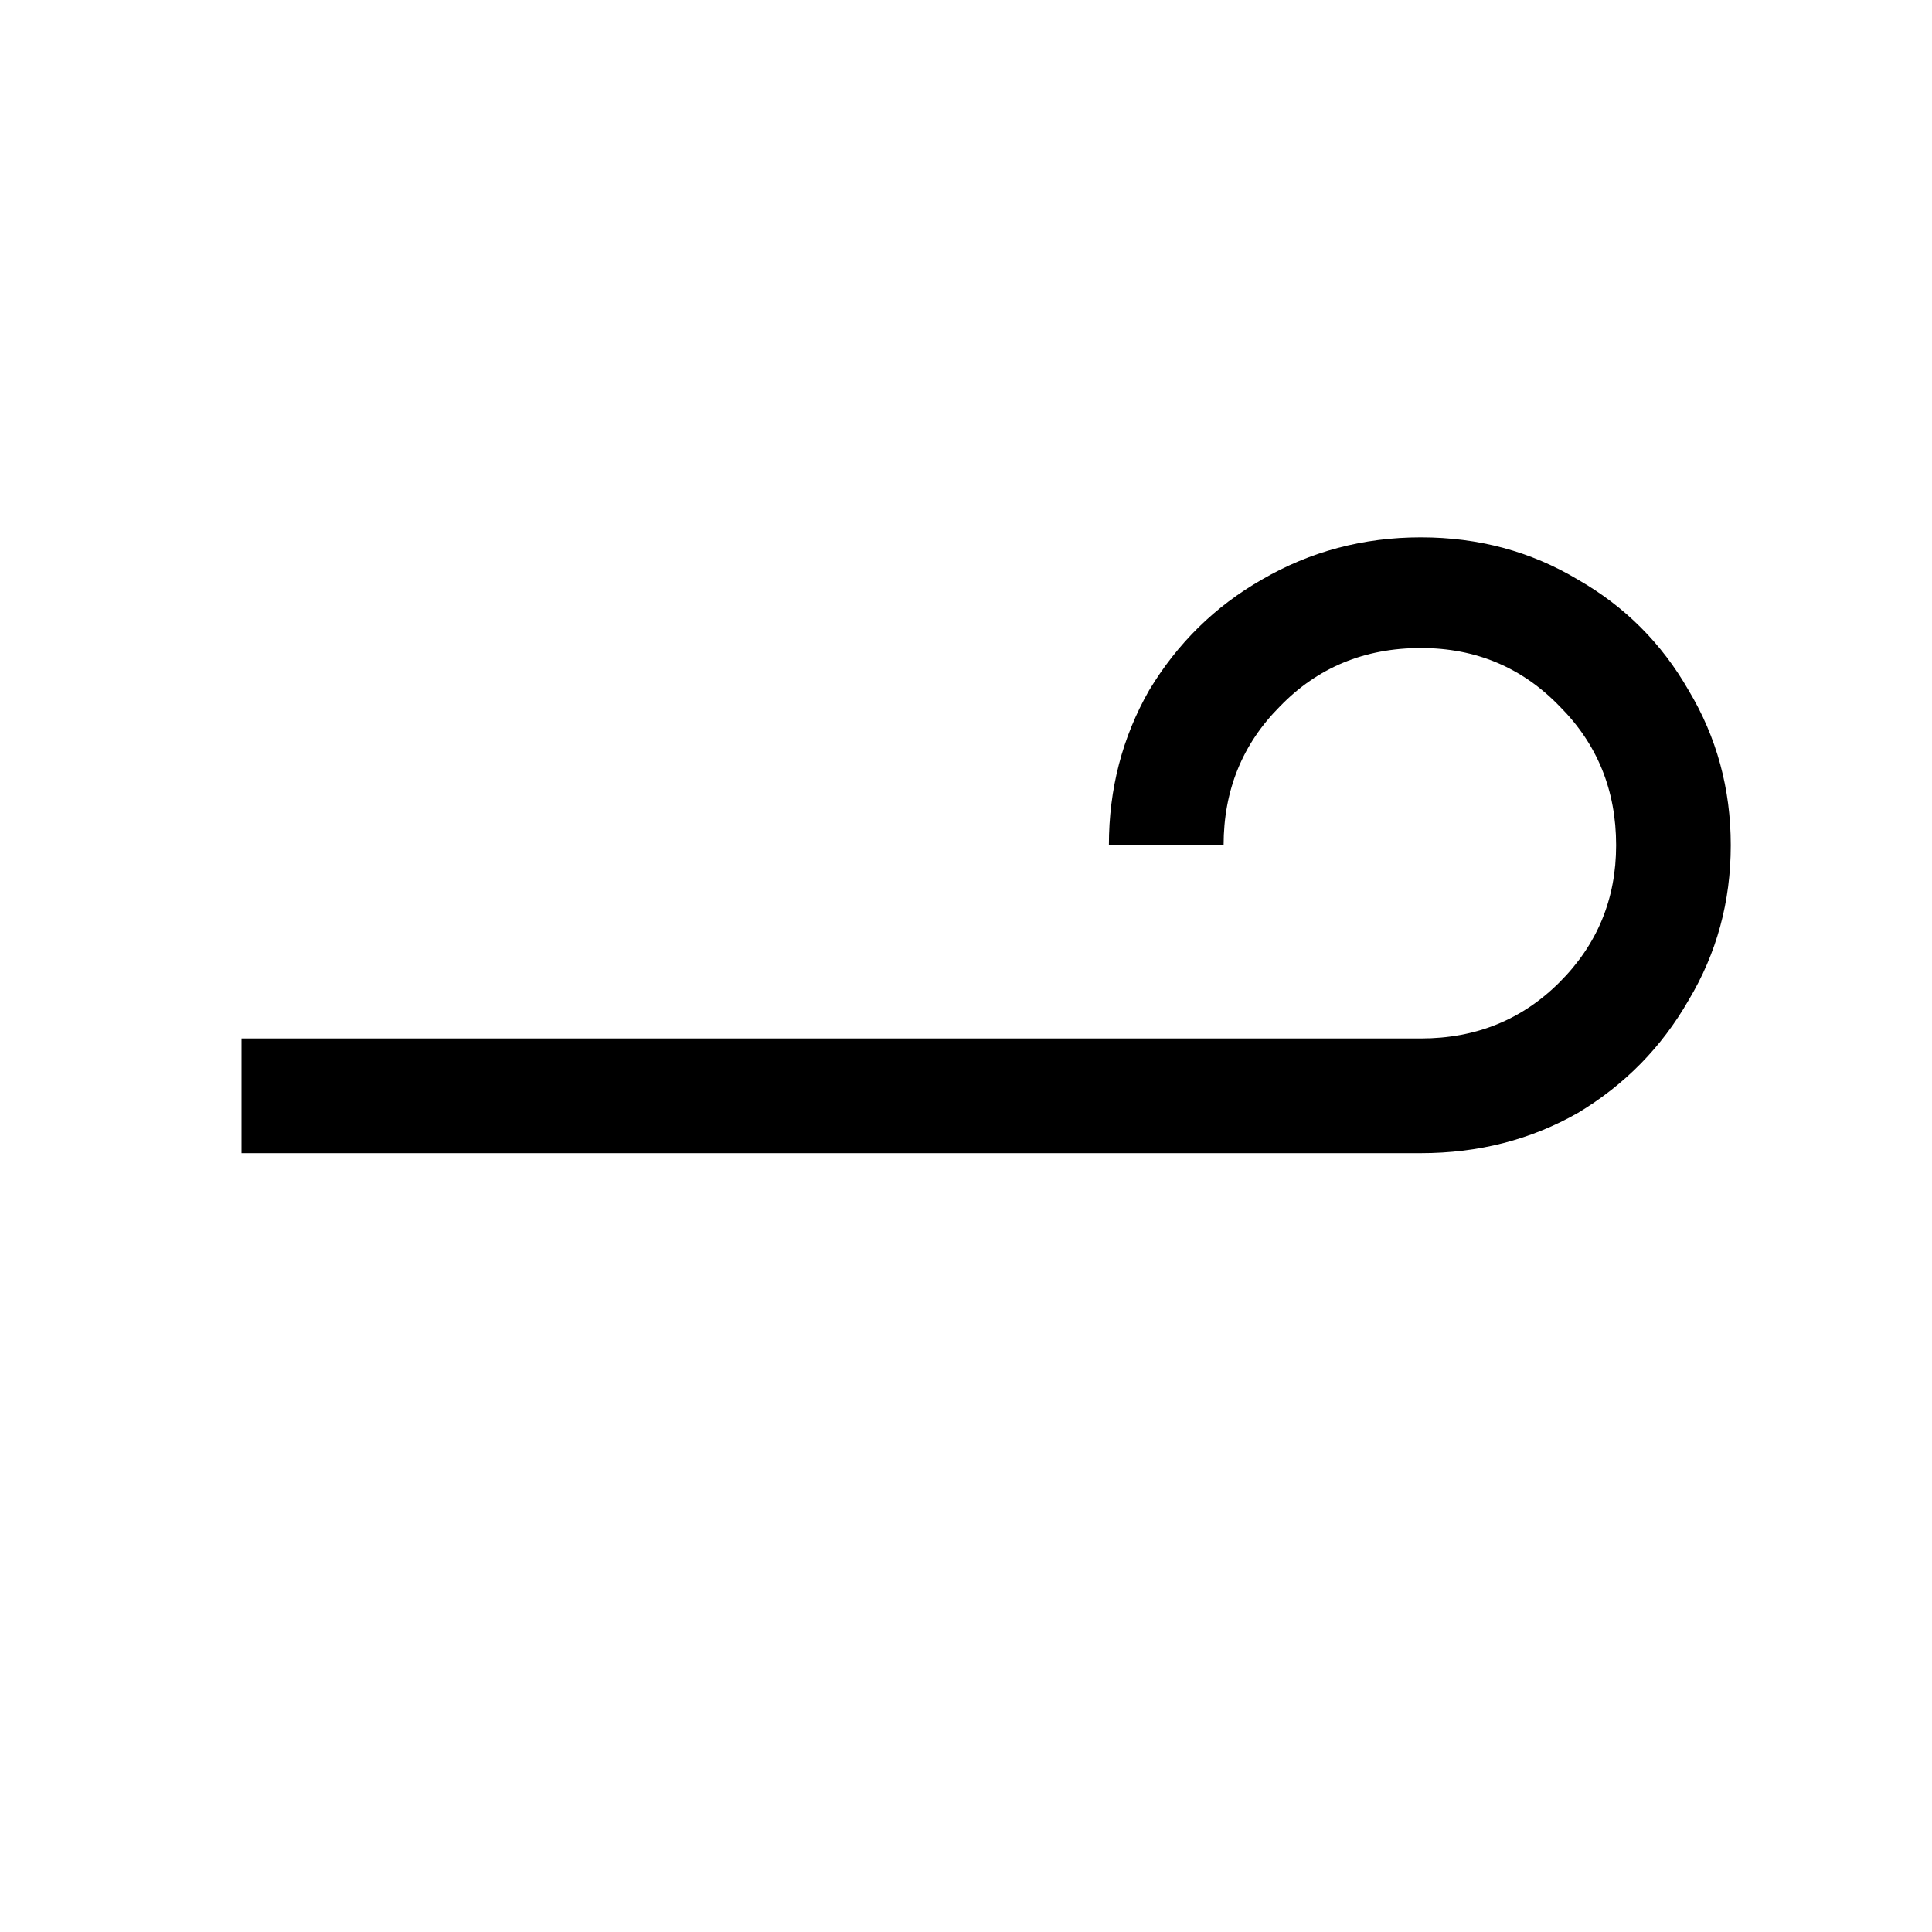
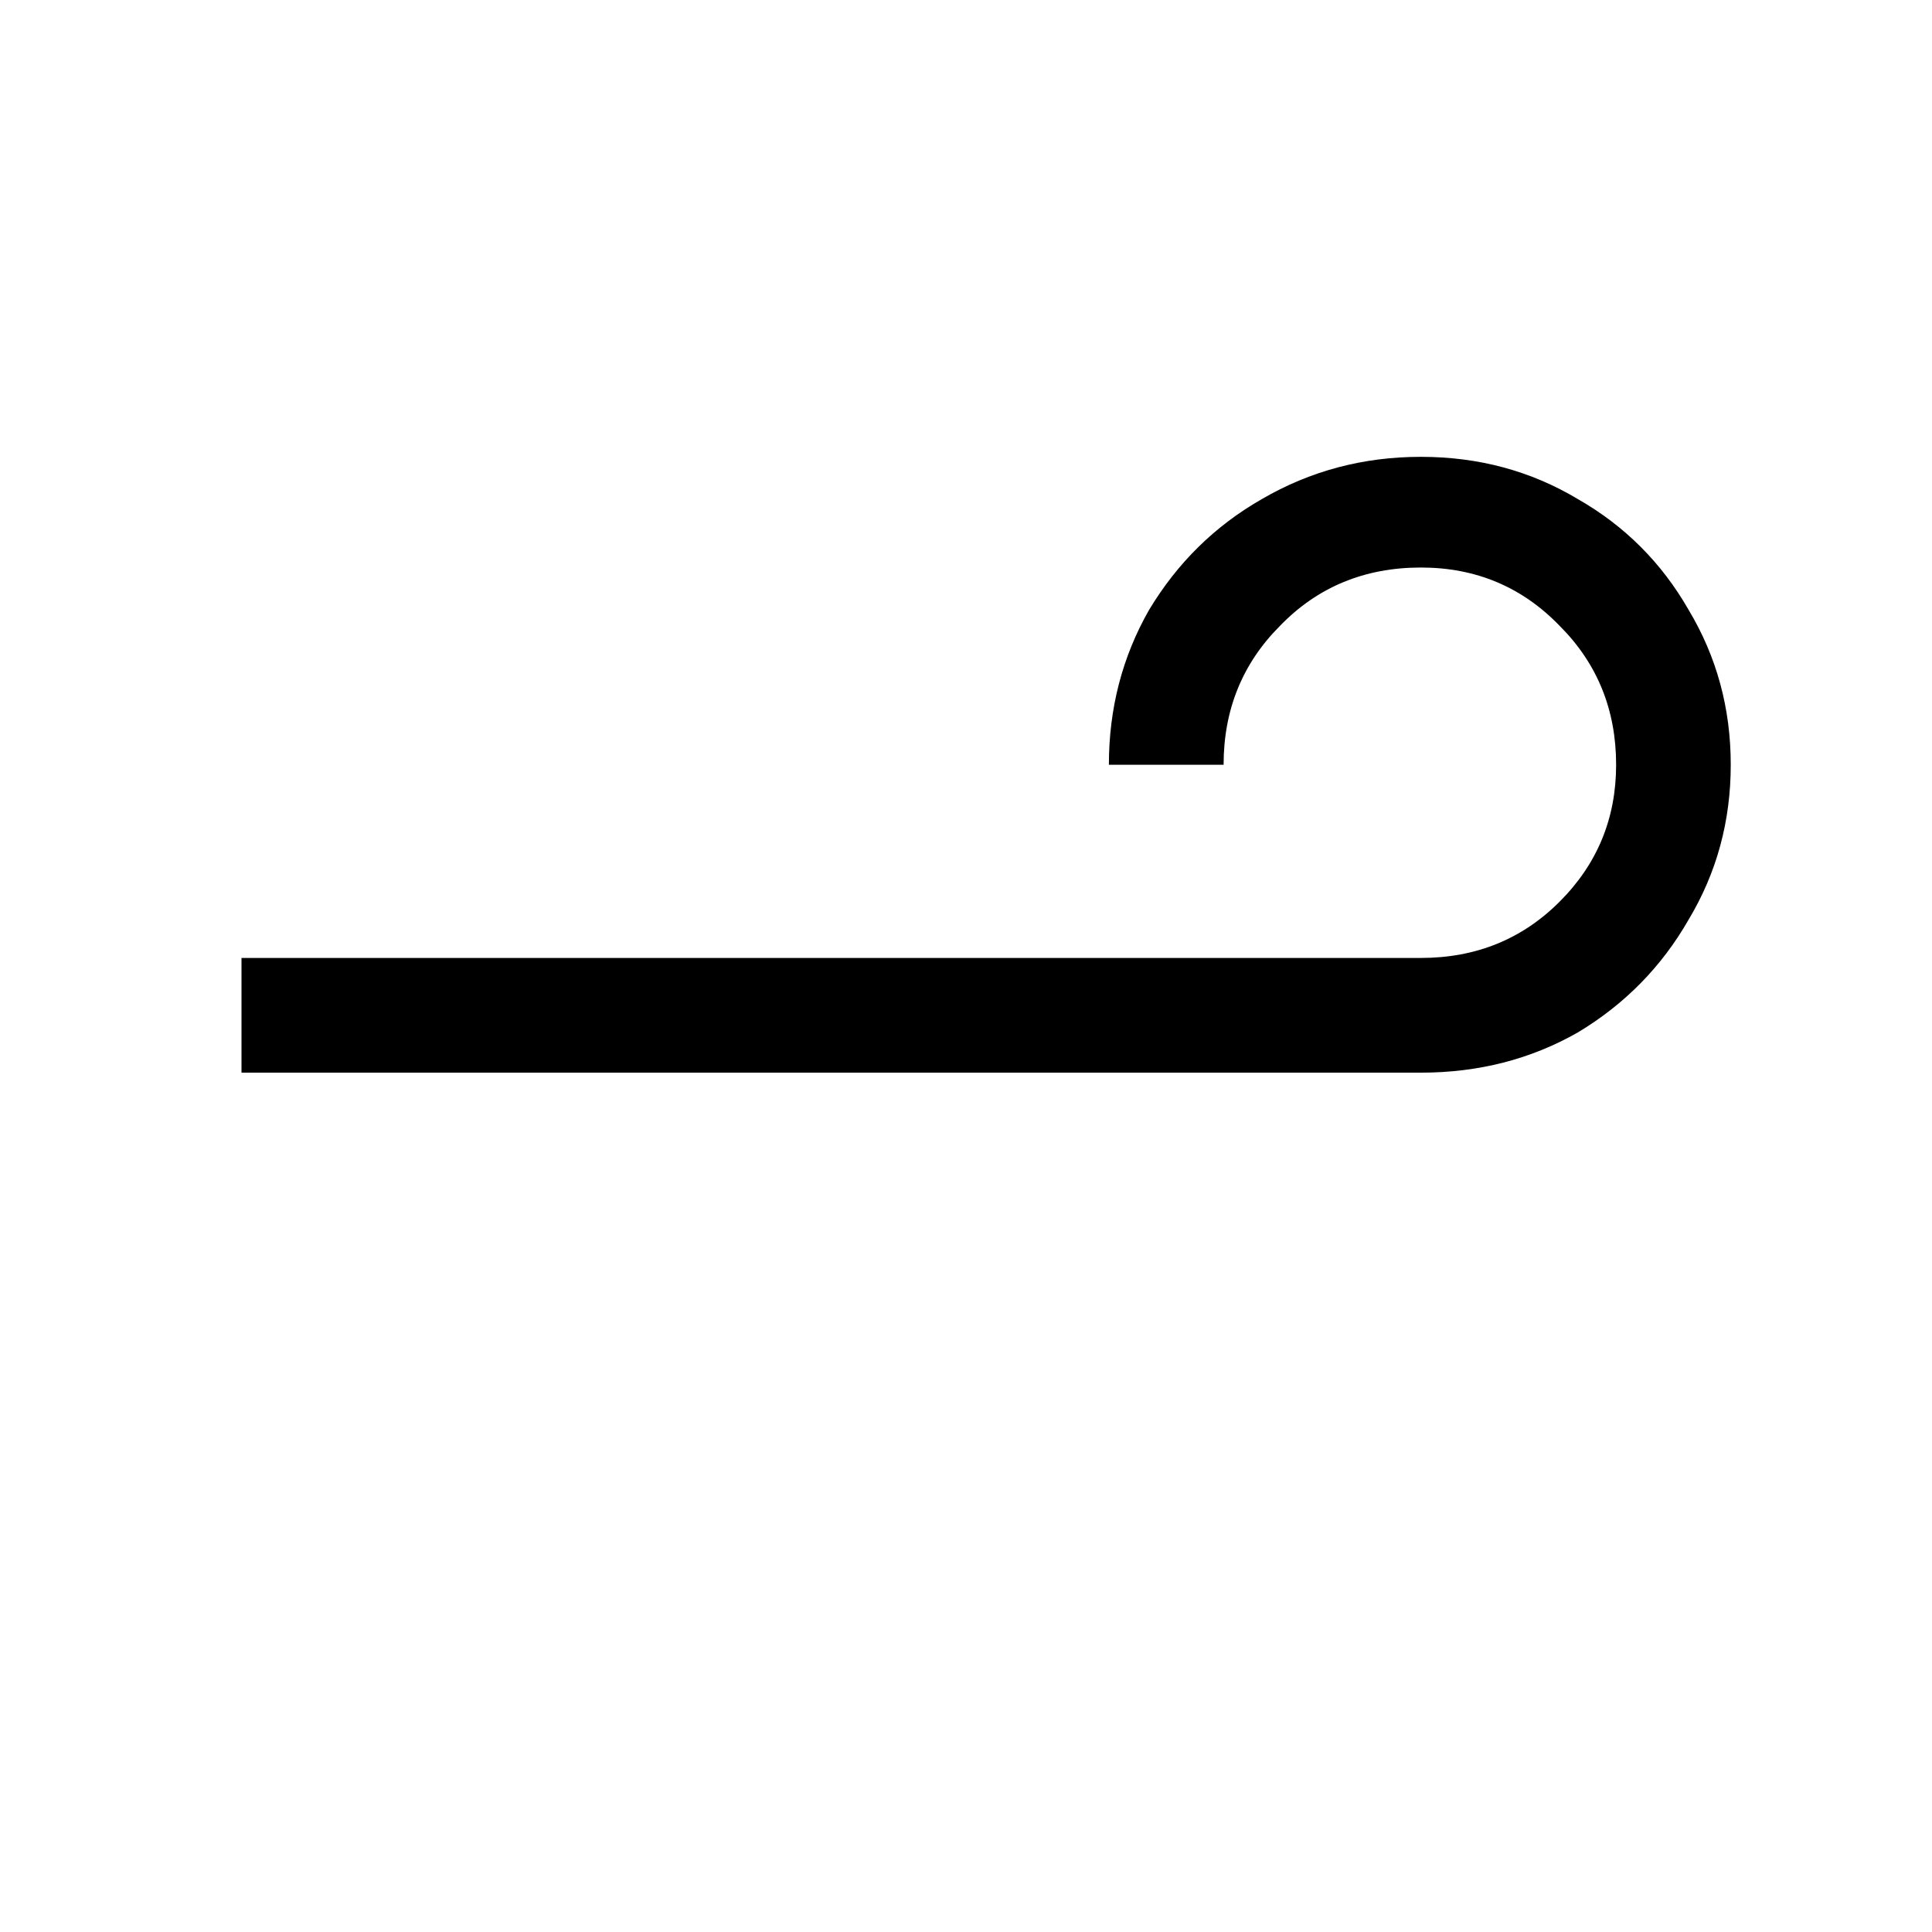
<svg xmlns="http://www.w3.org/2000/svg" width="24" height="24" viewBox="0 0 24 24" fill="none">
  <g clip-path="url(#clip0_3374_5278)">
    <rect width="24" height="24" fill="white" />
-     <path d="M3 12.9H17.651C18.334 12.9 18.909 12.667 19.375 12.2C19.842 11.733 20.076 11.167 20.076 10.5C20.076 9.817 19.842 9.242 19.375 8.775C18.909 8.292 18.334 8.05 17.651 8.05C16.951 8.05 16.367 8.292 15.9 8.775C15.434 9.242 15.2 9.817 15.2 10.5H13.775C13.775 9.8 13.942 9.158 14.275 8.575C14.626 7.992 15.092 7.533 15.675 7.2C16.276 6.85 16.934 6.675 17.651 6.675C18.367 6.675 19.017 6.85 19.601 7.2C20.184 7.533 20.642 7.992 20.976 8.575C21.326 9.158 21.5 9.8 21.5 10.5C21.5 11.2 21.326 11.842 20.976 12.425C20.642 13.008 20.184 13.475 19.601 13.825C19.017 14.158 18.367 14.325 17.651 14.325H3V12.9Z" fill="black" />
+     <path d="M3 11.9H17.651C18.334 11.9 18.909 11.667 19.375 11.2C19.842 10.733 20.076 10.167 20.076 9.5C20.076 8.817 19.842 8.242 19.375 7.775C18.909 7.292 18.334 7.05 17.651 7.05C16.951 7.05 16.367 7.292 15.9 7.775C15.434 8.242 15.2 8.817 15.2 9.5H13.775C13.775 8.8 13.942 8.158 14.275 7.575C14.626 6.992 15.092 6.533 15.675 6.2C16.276 5.85 16.934 5.675 17.651 5.675C18.367 5.675 19.017 5.85 19.601 6.2C20.184 6.533 20.642 6.992 20.976 7.575C21.326 8.158 21.5 8.8 21.5 9.5C21.5 10.2 21.326 10.842 20.976 11.425C20.642 12.008 20.184 12.475 19.601 12.825C19.017 13.158 18.367 13.325 17.651 13.325H3V11.9Z" fill="black" />
  </g>
  <defs>
    <clipPath id="clip0_3374_5278">
      <rect width="24" height="24" fill="white" />
    </clipPath>
  </defs>
</svg>
